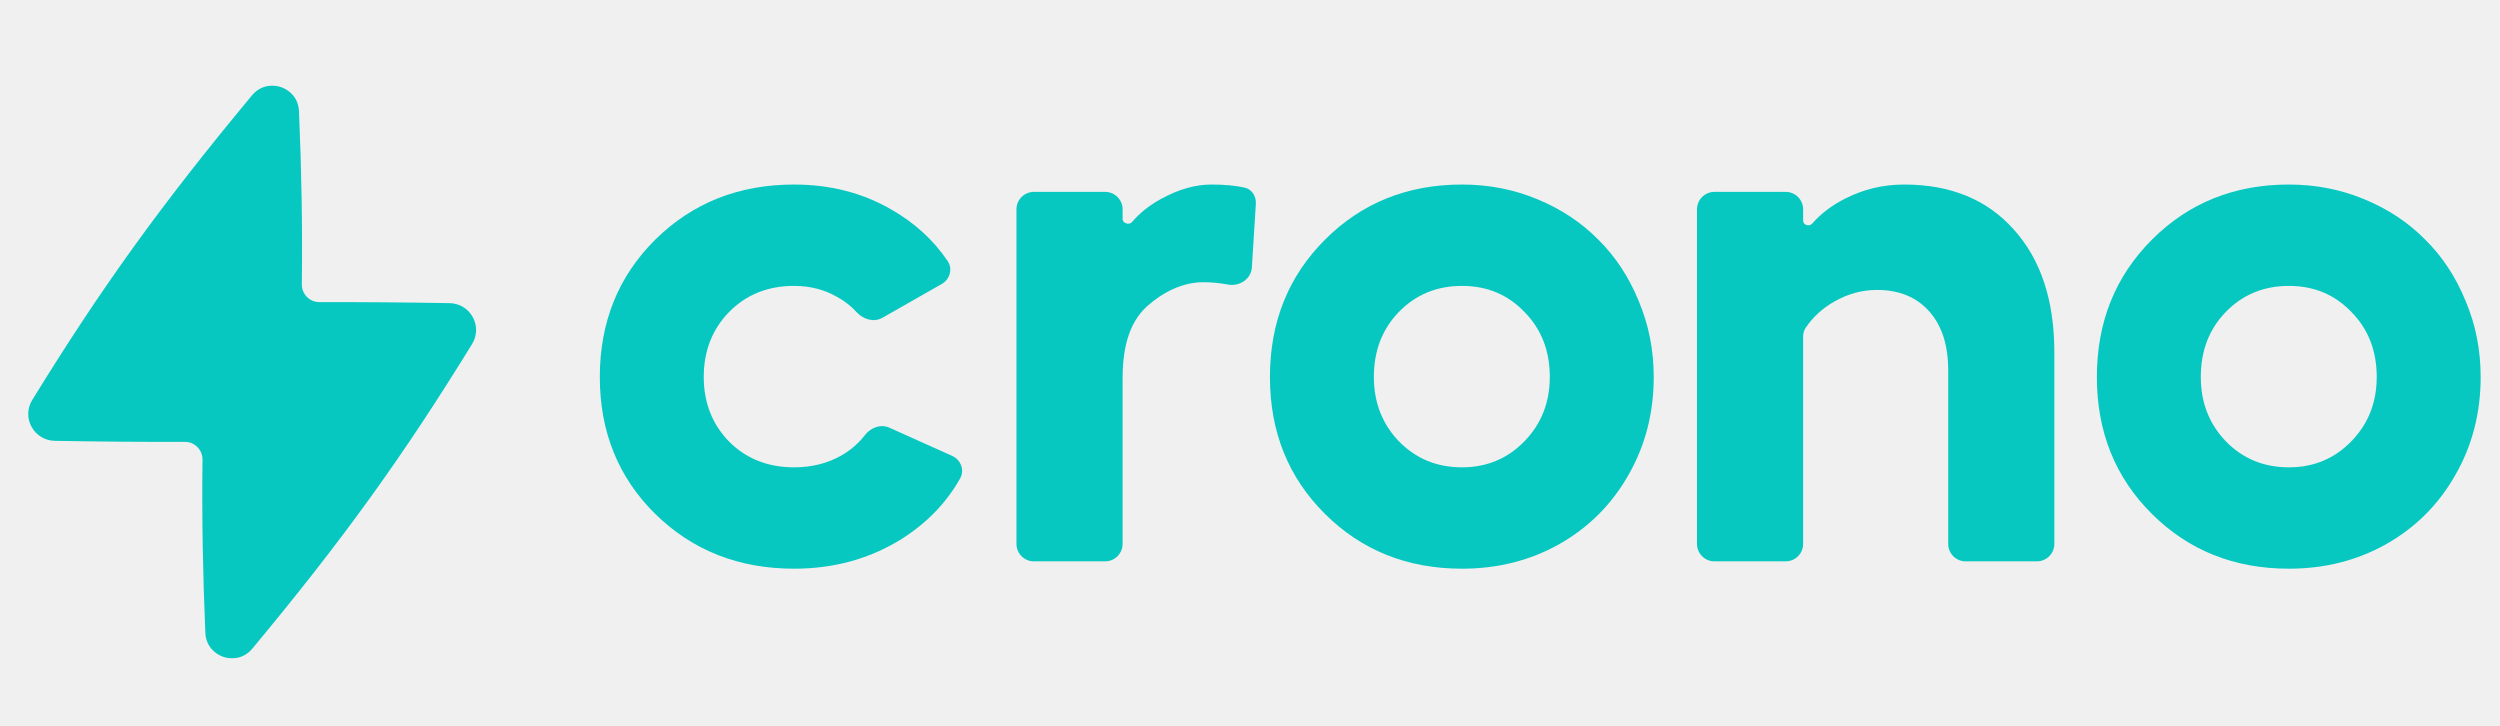
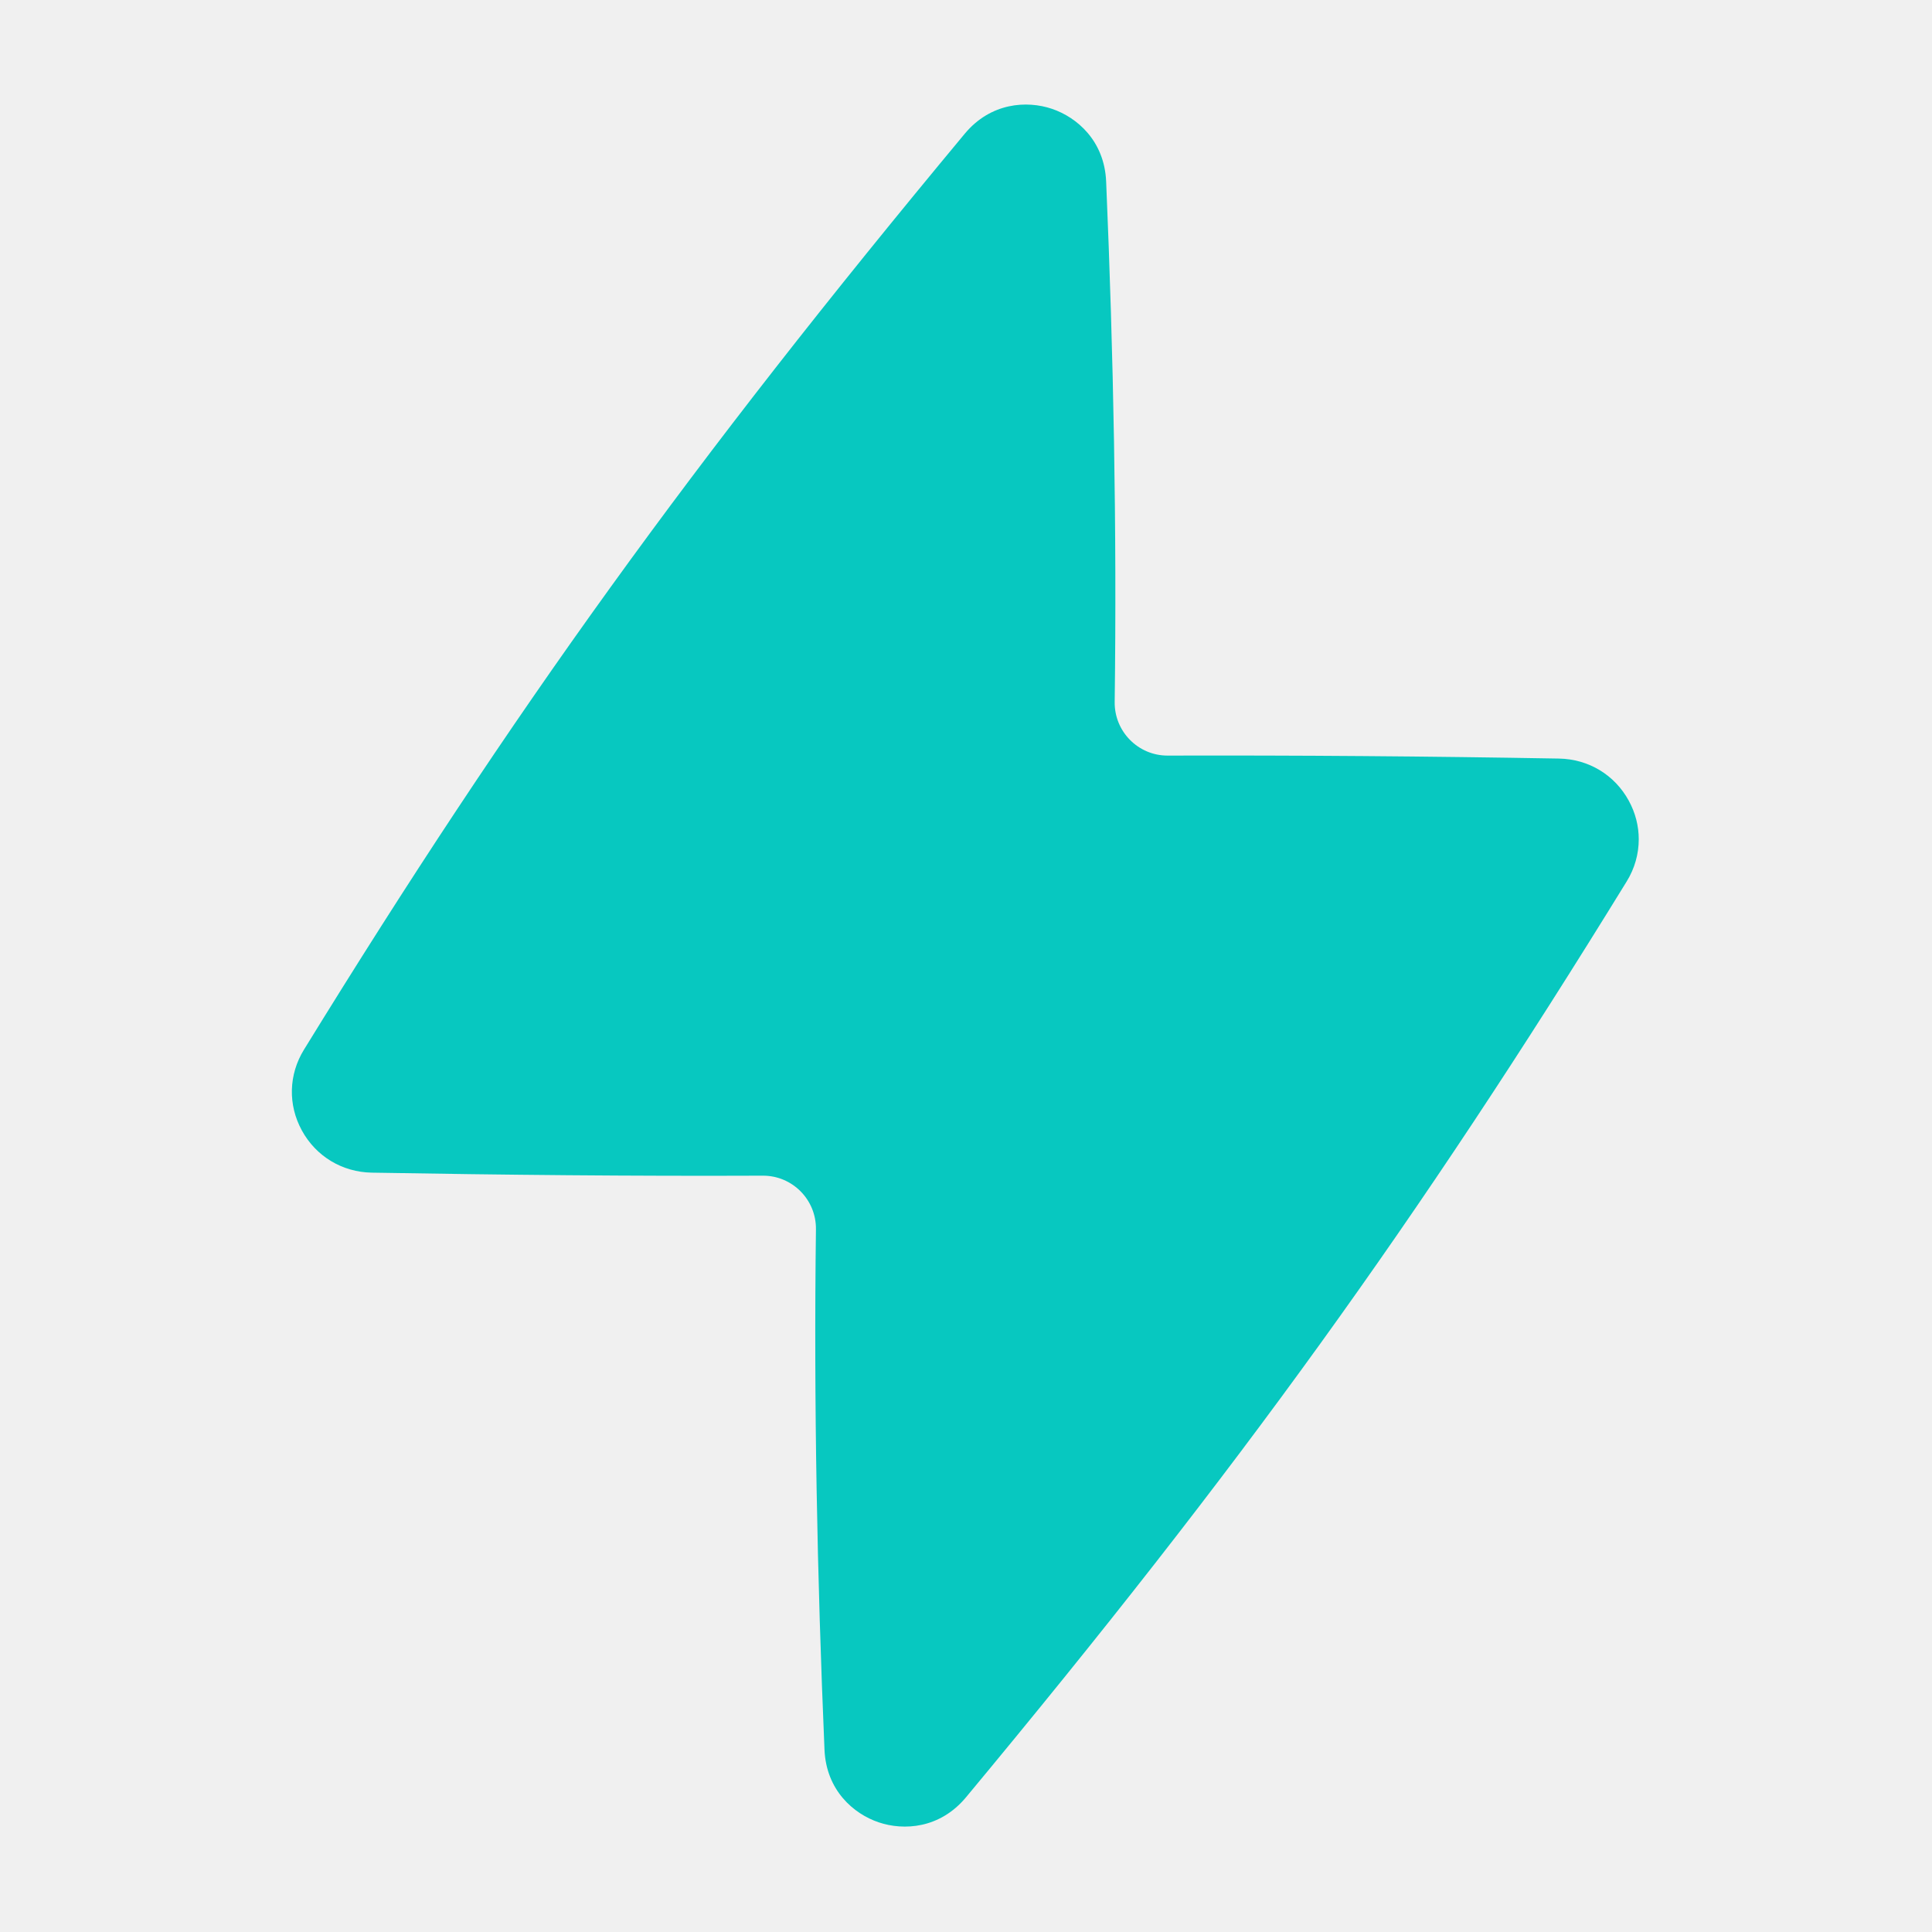
- <svg xmlns="http://www.w3.org/2000/svg" width="1293" height="375" viewBox="0 0 1293 375" fill="none">
-   <g clip-path="url(#clip0_369_46016)">
-     <path d="M1183.84 95.438C1197.65 95.438 1210.63 97.971 1222.79 103.036C1235.07 108.102 1245.58 115.067 1254.32 123.931C1263.18 132.669 1270.15 143.243 1275.21 155.654C1280.41 167.938 1283 181.044 1283 194.975C1283 213.59 1278.63 230.496 1269.89 245.693C1261.28 260.889 1249.38 272.793 1234.18 281.404C1219.11 289.889 1202.33 294.131 1183.84 294.131C1155.6 294.131 1131.99 284.697 1112.99 265.828C1094 246.959 1084.5 223.341 1084.5 194.975C1084.5 166.608 1094 142.927 1112.99 123.931C1131.99 104.936 1155.6 95.438 1183.84 95.438ZM1183.84 147.866C1170.8 147.866 1159.91 152.361 1151.17 161.352C1142.56 170.217 1138.26 181.424 1138.26 194.975C1138.26 208.145 1142.56 219.225 1151.17 228.217C1159.91 237.208 1170.8 241.703 1183.84 241.703C1196.63 241.703 1207.4 237.208 1216.14 228.217C1224.87 219.225 1229.24 208.145 1229.24 194.975C1229.24 181.424 1224.87 170.217 1216.14 161.352C1207.53 152.361 1196.76 147.866 1183.84 147.866Z" fill="#07C8C0" />
-     <path d="M984.816 95.438C1008.88 95.438 1027.81 103.226 1041.61 118.802C1055.54 134.252 1062.51 155.4 1062.51 182.247V281.303C1062.51 286.29 1058.47 290.332 1053.48 290.332H1016.64C1011.65 290.332 1007.61 286.29 1007.61 281.303V191.555C1007.61 178.512 1004.32 168.317 997.733 160.973C991.148 153.628 982.157 149.955 970.76 149.955C963.161 149.955 955.88 151.918 948.915 155.844C942.707 159.343 937.706 163.899 933.912 169.511C933 170.859 932.579 172.469 932.579 174.097V281.303C932.579 286.29 928.536 290.332 923.55 290.332H886.711C881.724 290.332 877.682 286.29 877.682 281.303V108.266C877.682 103.28 881.724 99.237 886.711 99.237H923.55C928.536 99.237 932.579 103.28 932.579 108.266V114.134C932.579 116.388 935.72 117.382 937.208 115.688C941.828 110.429 947.566 106.085 954.424 102.656C963.921 97.844 974.052 95.438 984.816 95.438Z" fill="#07C8C0" />
-     <path d="M756.157 95.438C769.96 95.438 782.941 97.971 795.098 103.036C807.382 108.102 817.893 115.067 826.63 123.931C835.495 132.669 842.46 143.243 847.526 155.654C852.718 167.938 855.314 181.044 855.314 194.975C855.314 213.59 850.945 230.496 842.207 245.693C833.595 260.889 821.692 272.793 806.495 281.404C791.425 289.889 774.646 294.131 756.157 294.131C727.917 294.131 704.299 284.697 685.304 265.828C666.308 246.959 656.811 223.341 656.811 194.975C656.811 166.608 666.308 142.927 685.304 123.931C704.299 104.936 727.917 95.438 756.157 95.438ZM756.157 147.866C743.113 147.866 732.223 152.361 723.485 161.352C714.874 170.217 710.568 181.424 710.568 194.975C710.568 208.145 714.874 219.225 723.485 228.217C732.223 237.208 743.113 241.703 756.157 241.703C768.947 241.703 779.712 237.208 788.449 228.217C797.187 219.225 801.556 208.145 801.556 194.975C801.556 181.424 797.187 170.217 788.449 161.352C779.838 152.361 769.074 147.866 756.157 147.866Z" fill="#07C8C0" />
-     <path d="M626.577 95.438C633.156 95.438 638.841 95.957 643.633 96.994C647.468 97.825 649.775 101.514 649.529 105.431L647.465 138.338C647.088 144.34 641.04 148.28 635.128 147.172C630.839 146.368 626.532 145.966 622.208 145.966C611.797 145.966 601.521 151.021 593.388 158.285C583.065 167.504 580.608 182.037 580.608 195.877V281.303C580.608 286.29 576.566 290.332 571.579 290.332H534.74C529.753 290.332 525.711 286.29 525.711 281.303V108.266C525.711 103.28 529.753 99.237 534.74 99.237H571.579C576.566 99.237 580.608 103.28 580.608 108.266V113.251C580.608 115.572 584.012 116.576 585.514 114.806C589.497 110.113 594.51 106.127 600.553 102.846C609.544 97.907 618.219 95.438 626.577 95.438Z" fill="#07C8C0" />
-     <path d="M492.42 235.768C496.931 237.794 499.016 243.103 496.593 247.413C489.328 260.337 478.937 270.971 465.418 279.315C449.208 289.192 430.973 294.131 410.711 294.131C382.091 294.131 358.157 284.697 338.908 265.828C319.786 246.959 310.225 223.341 310.225 194.975C310.225 166.608 319.786 142.927 338.908 123.931C358.157 104.936 382.091 95.438 410.711 95.438C429.2 95.438 445.853 99.68 460.669 108.165C472.914 115.118 482.736 124.069 490.134 135.019C492.874 139.074 491.283 144.477 487.031 146.899L456.357 164.373C451.951 166.883 446.419 165.163 443.006 161.412C440.18 158.308 436.824 155.692 432.936 153.564C426.351 149.765 418.942 147.866 410.711 147.866C397.161 147.866 385.953 152.361 377.089 161.352C368.351 170.344 363.982 181.551 363.982 194.975C363.982 208.271 368.351 219.415 377.089 228.407C385.953 237.271 397.161 241.703 410.711 241.703C419.955 241.703 428.187 239.614 435.405 235.435C440.146 232.656 444.122 229.191 447.333 225.04C450.324 221.173 455.481 219.174 459.94 221.177L492.42 235.768Z" fill="#07C8C0" />
-     <path fill-rule="evenodd" clip-rule="evenodd" d="M246.243 170.668C246.243 173.174 245.554 175.679 244.166 177.925C208.219 236.355 177.419 279.04 130.535 335.438C126.043 340.832 119.836 341.194 115.525 339.738C111.202 338.282 106.496 334.23 106.202 327.232C104.932 297.407 104.354 267.59 104.733 237.748C104.797 232.663 100.683 228.502 95.598 228.524C73.177 228.618 50.757 228.39 28.338 228.003C23.248 227.913 18.744 225.193 16.318 220.746C13.902 216.333 14.038 211.141 16.679 206.852C52.626 148.434 83.426 105.738 130.31 49.34C134.79 43.945 141.009 43.584 145.321 45.04C149.632 46.496 154.35 50.548 154.643 57.545C155.913 87.379 156.493 117.205 156.113 147.055C156.048 152.13 160.146 156.288 165.222 156.274C187.656 156.215 210.085 156.391 232.519 156.786C237.609 156.876 242.101 159.585 244.527 164.032C245.679 166.131 246.243 168.4 246.243 170.668Z" fill="#07C8C0" />
+ <svg xmlns="http://www.w3.org/2000/svg" width="700" height="700" viewBox="0 0 700 700" fill="none">
+   <g clip-path="url(#clip0_369_46079)">
+     <path fill-rule="evenodd" clip-rule="evenodd" d="M593.749 304.088C593.749 309.366 592.299 314.645 589.374 319.376C513.645 442.468 448.759 532.392 349.99 651.204C340.527 662.57 327.45 663.33 318.367 660.263C309.261 657.196 299.346 648.66 298.728 633.919C296.052 571.087 294.833 508.271 295.632 445.403C295.768 434.692 287.101 425.926 276.389 425.971C229.153 426.17 181.923 425.688 134.692 424.874C123.969 424.683 114.482 418.953 109.37 409.585C104.282 400.289 104.567 389.351 110.131 380.316C185.859 257.248 250.746 167.3 349.515 48.488C358.954 37.123 372.055 36.362 381.138 39.429C390.22 42.496 400.159 51.032 400.777 65.774C403.453 128.623 404.675 191.458 403.873 254.343C403.737 265.033 412.371 273.792 423.063 273.764C470.326 273.639 517.575 274.01 564.837 274.843C575.56 275.033 585.023 280.739 590.135 290.107C592.56 294.53 593.749 299.309 593.749 304.088Z" fill="#07C8C0" />
  </g>
  <defs>
-     <clipPath id="clip0_369_46016">
-       <rect width="1293" height="375" fill="white" />
+     <clipPath id="clip0_369_46079">
+       <rect width="700" height="700" fill="white" />
    </clipPath>
  </defs>
</svg>
